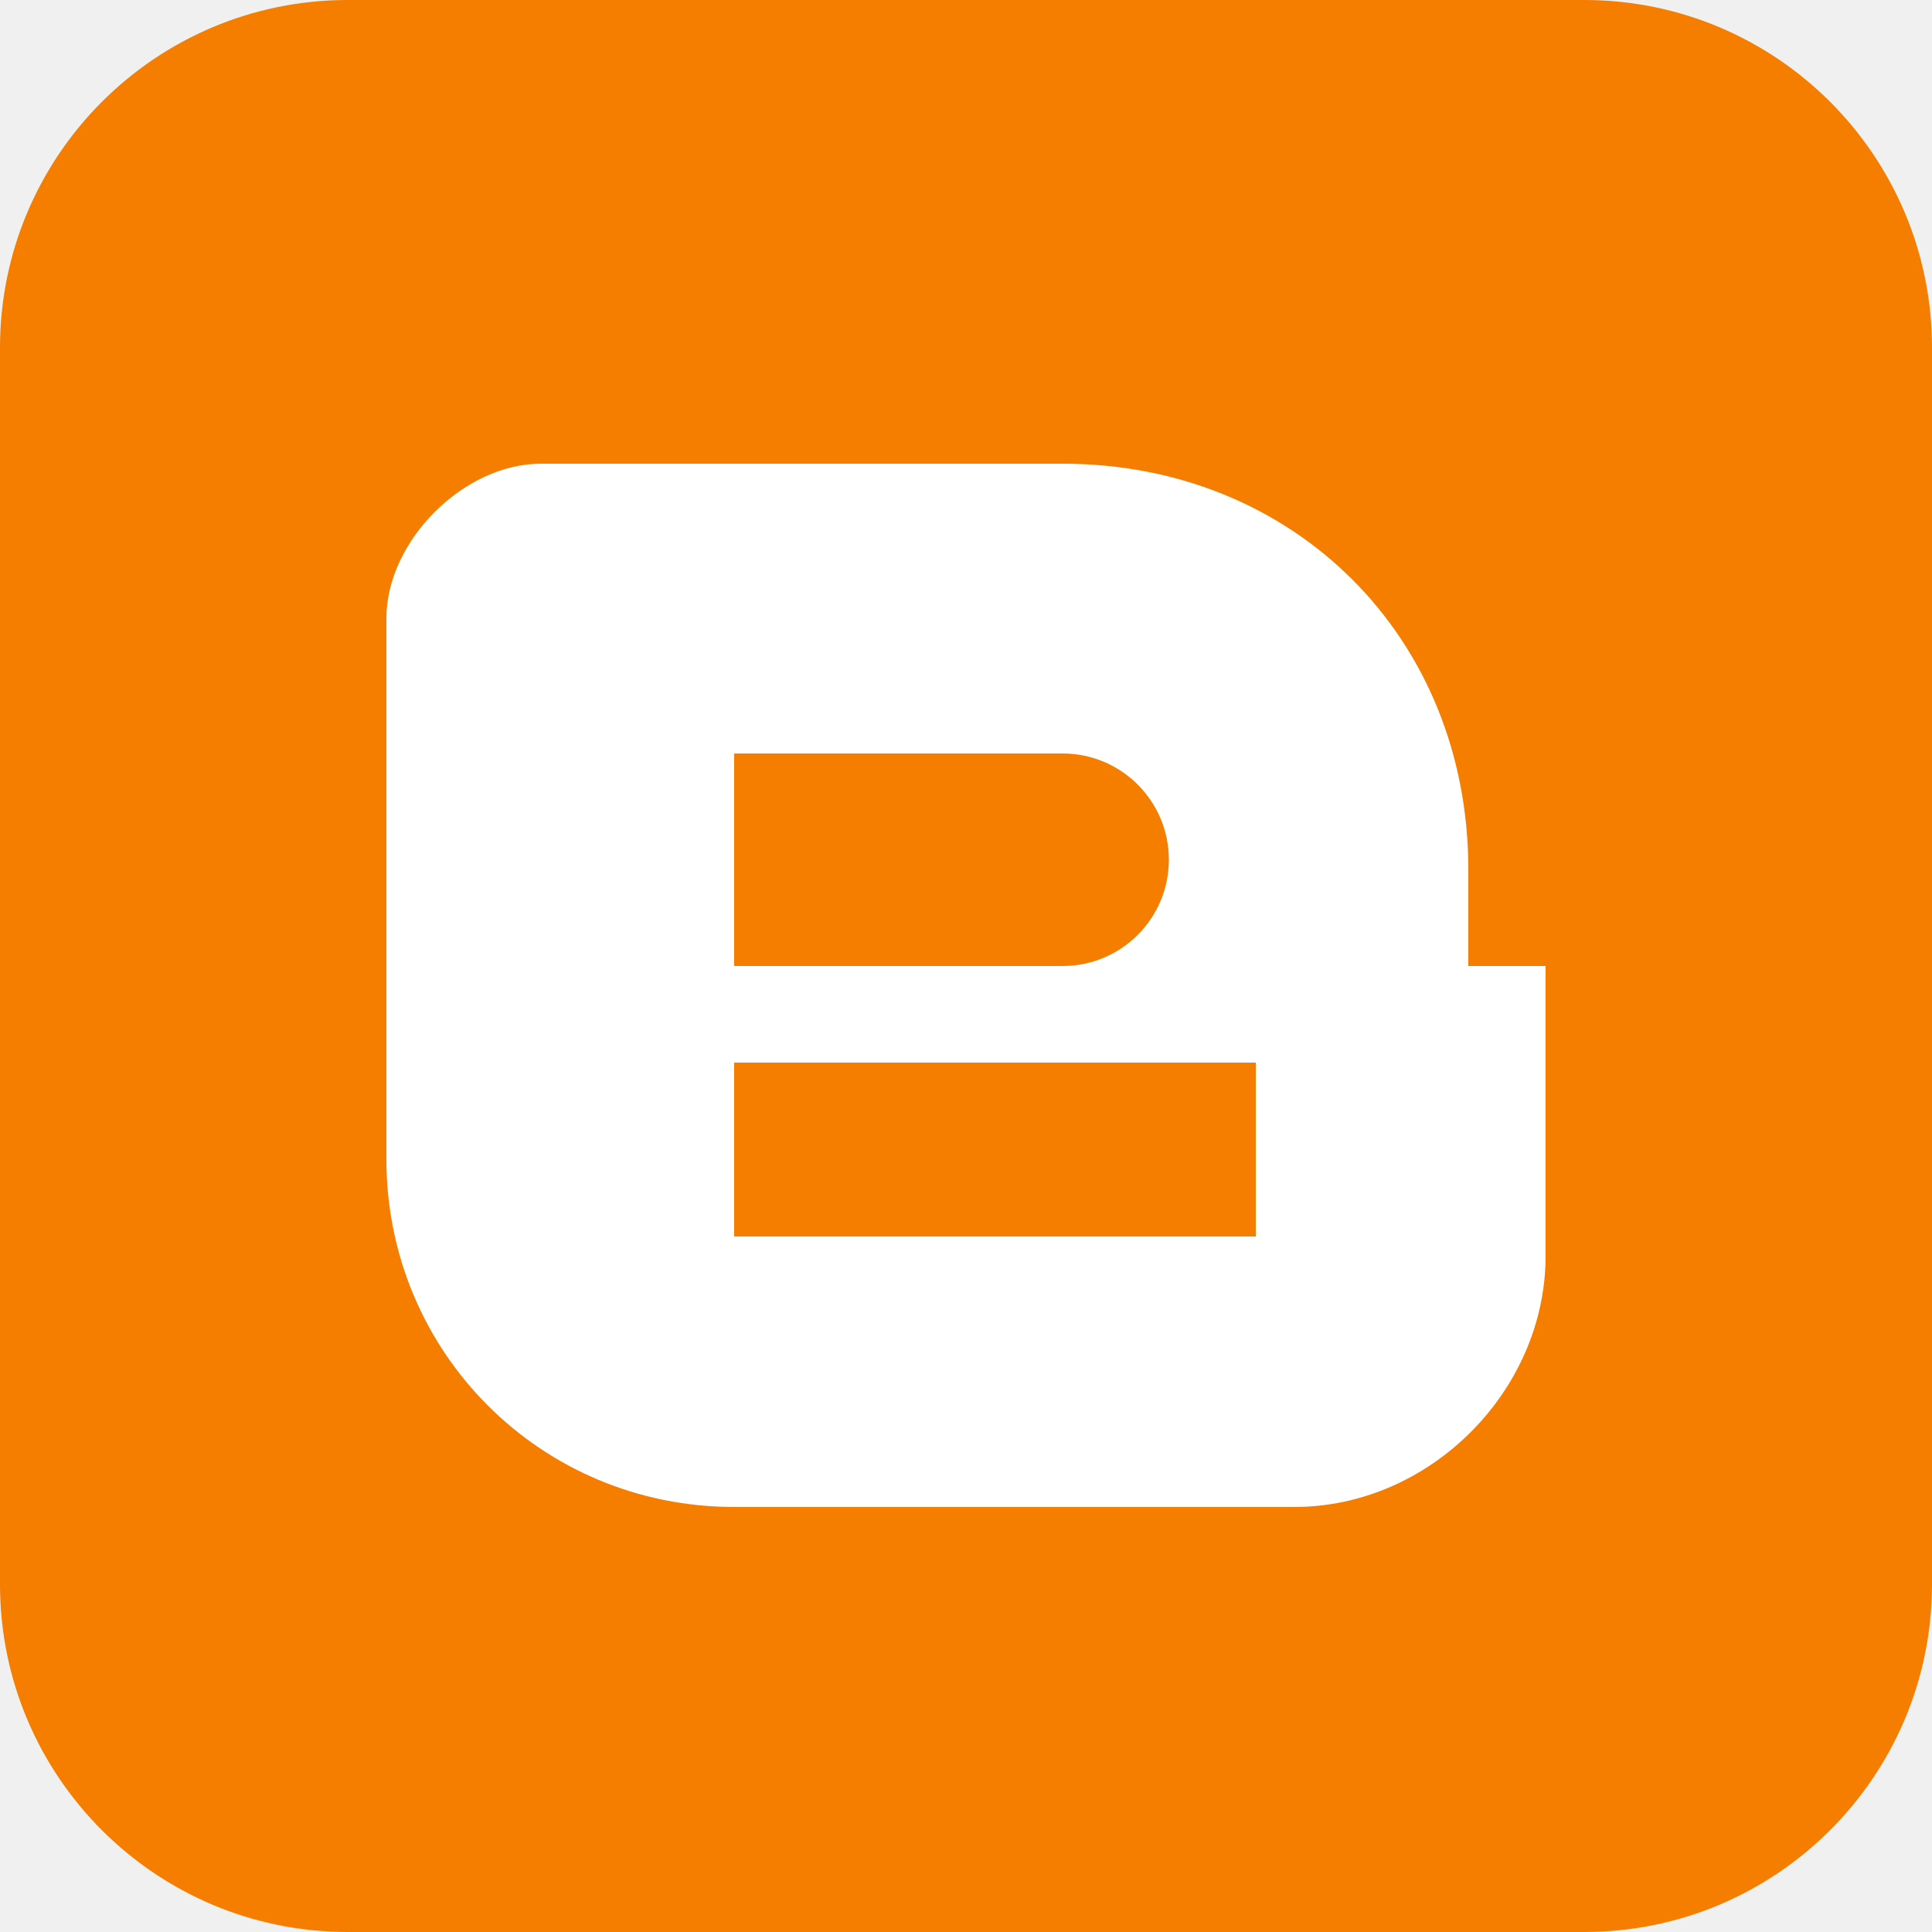
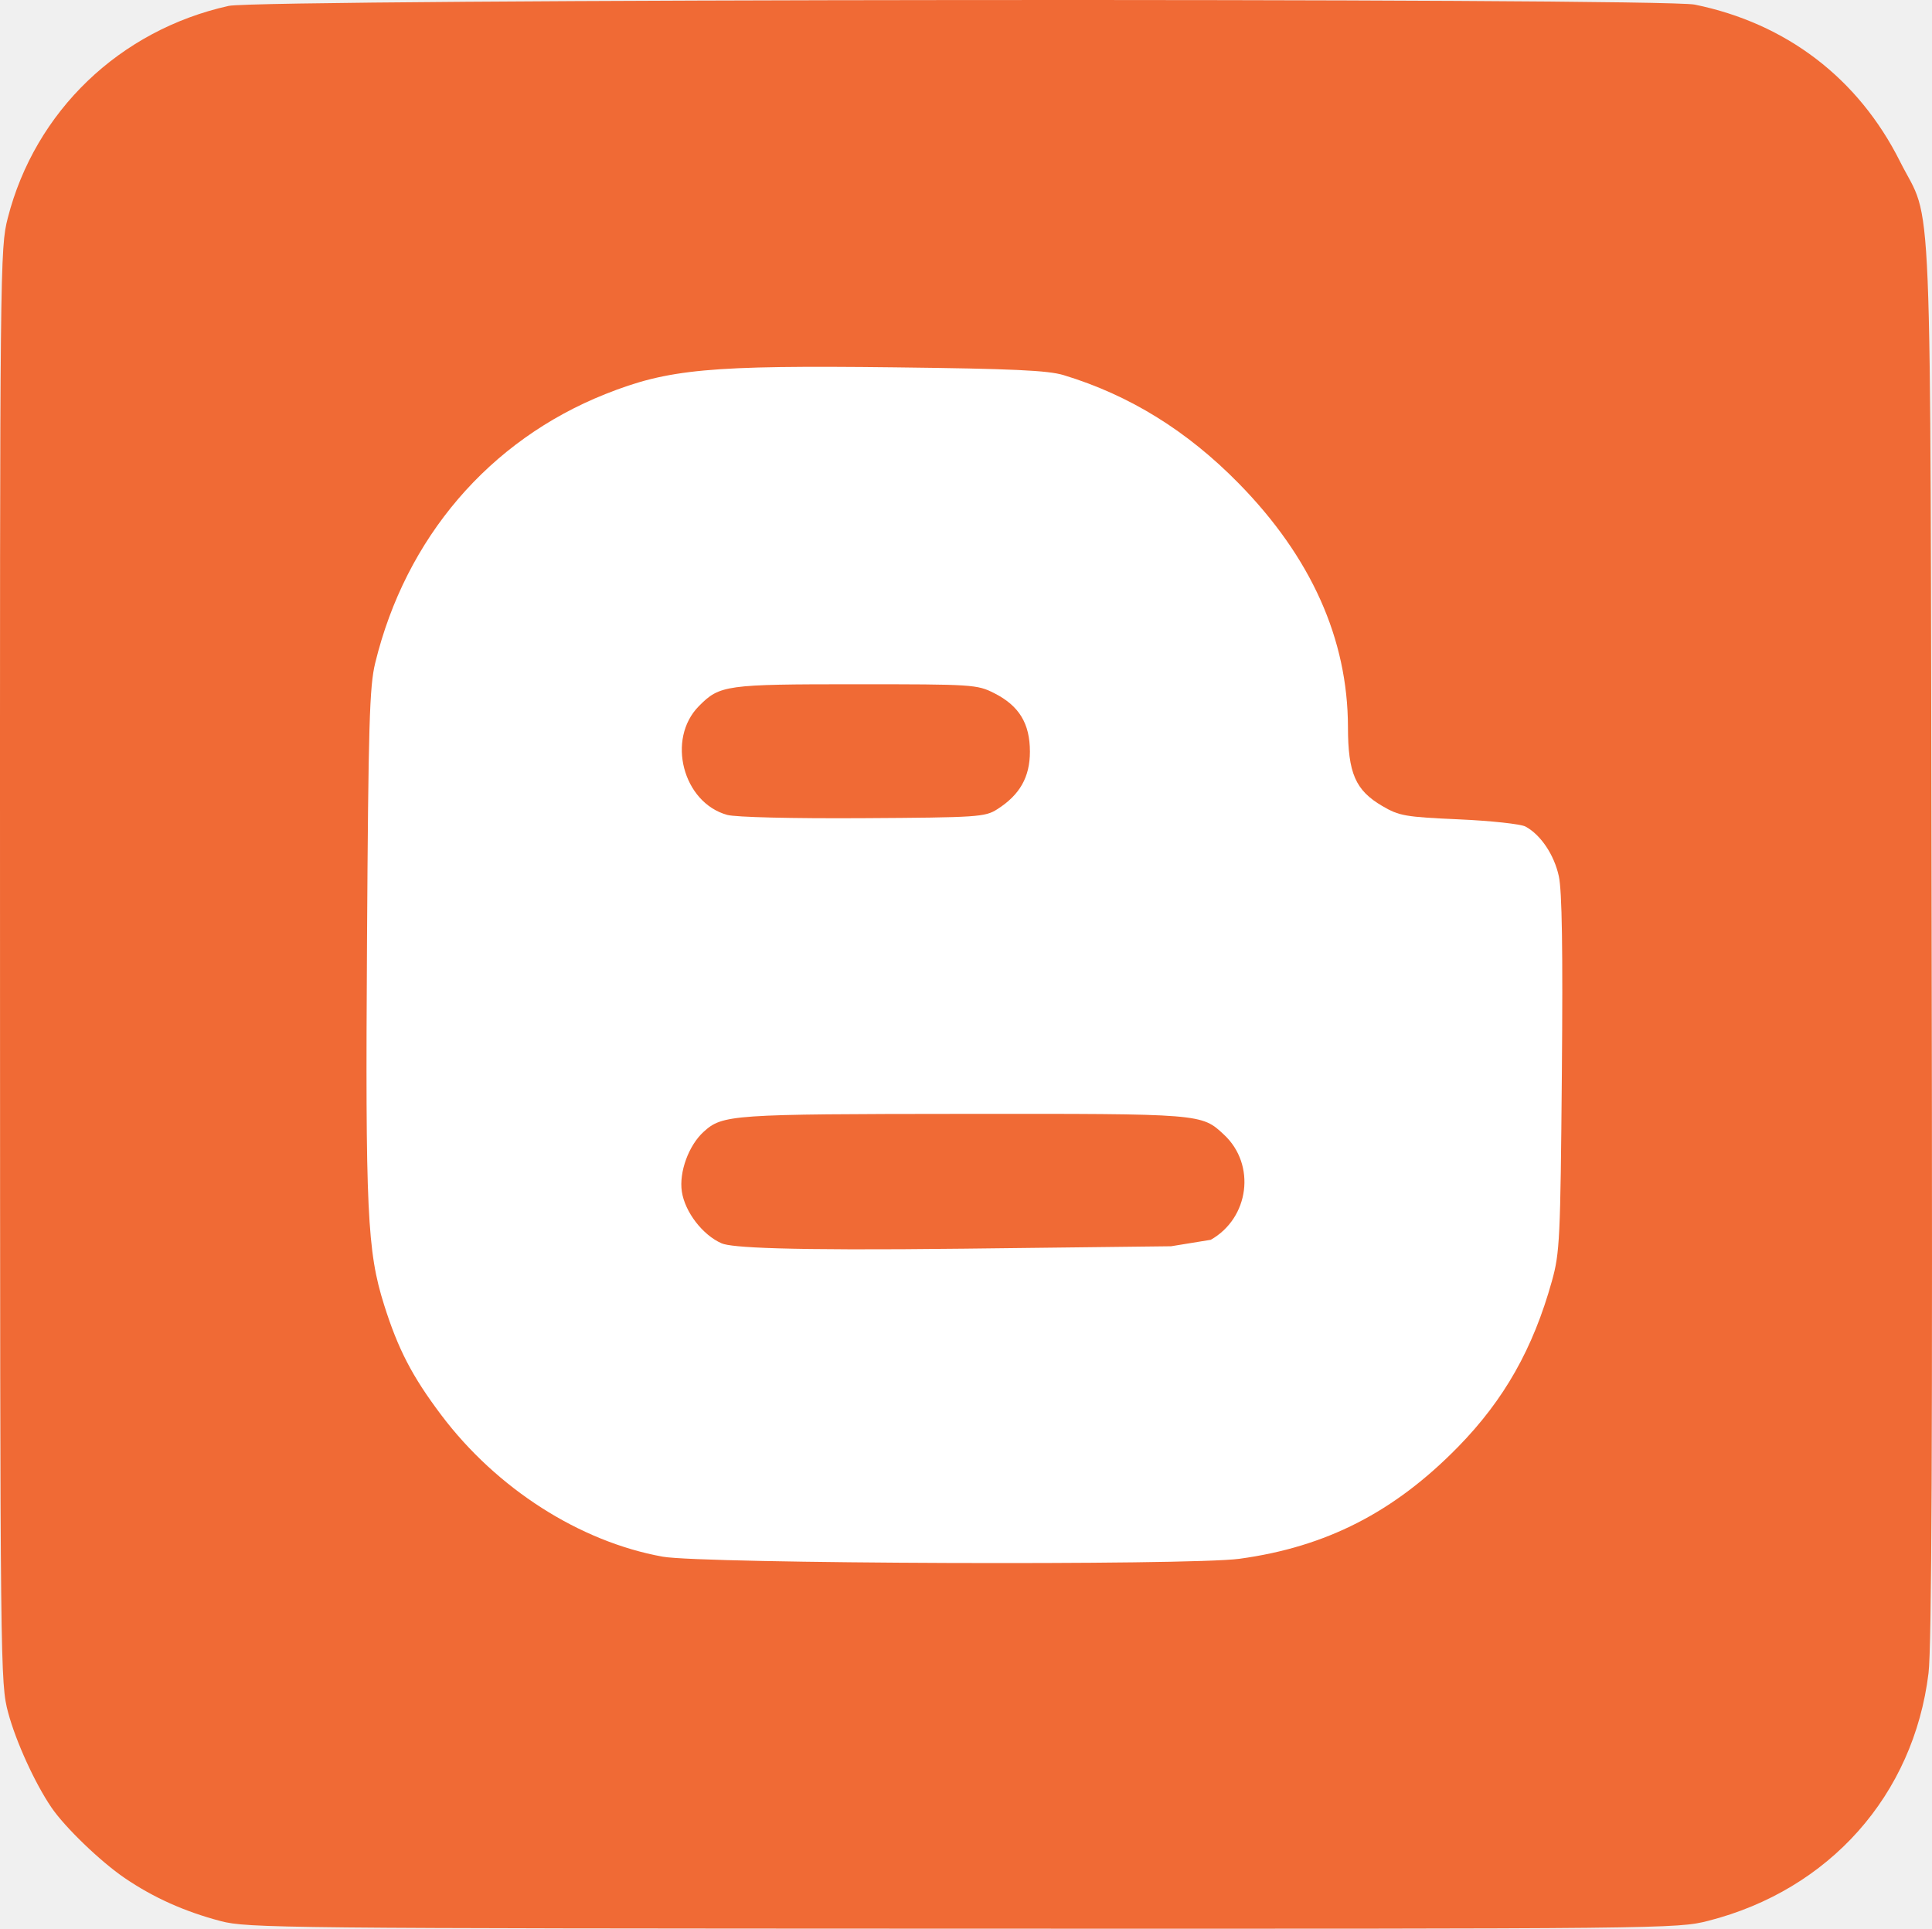
- <svg xmlns="http://www.w3.org/2000/svg" viewBox="0 0 100 100" role="img" aria-labelledby="title">
-   <rect width="100" height="100" rx="18" fill="#f57d00" />
-   <path fill="#fff" d="M28 24h27c12 0 21 9 21 21v5h4v15c0 7-6 13-13 13H38c-10 0-18-8-18-18V32c0-4 4-8 8-8Zm10 15v11h17a5.5 5.5 0 0 0 0-11H38Zm0 25h27v-9H38v9Z" />
+ <svg xmlns="http://www.w3.org/2000/svg" width="191.488" height="191.151" viewBox="0 0 179.52 179.204">
+   <path fill="#f06a35" d="M20.512 178.499c-3.359-.884-6.258-2.184-8.931-4.006-2.257-1.538-5.556-4.717-6.81-6.563-1.533-2.255-3.294-6.117-4.012-8.795-.732-2.732-.743-3.82-.757-69.395-.013-65.245.002-66.68.72-69.483C3.259 10.34 11.117 2.797 21.252.547c2.913-.648 133.08-.76 136.222-.119 8.51 1.738 15.198 6.846 19.068 14.564 3.078 6.135 2.803-.617 2.943 72.23.09 46.35.007 65.81-.288 68.233-1.386 11.345-9.211 20.143-20.47 23.019-2.88.735-3.883.746-69.276.726-63.227-.02-66.474-.052-68.939-.701" />
+   <path fill="none" d="M-82.995 87.838v-171.9h1020v343.8h-1020z" />
+   <path fill="#fff" d="M115.162 144.835c8.064-1.1 14.384-4.333 20.313-10.39 4.289-4.382 6.974-9.125 8.728-15.42.73-2.614.79-3.887.924-19.24.1-11.589.017-17.016-.285-18.386-.437-1.986-1.677-3.83-3.092-4.599-.435-.237-3.224-.538-6.198-.67-4.982-.221-5.54-.318-7.113-1.24-2.494-1.462-3.181-3.04-3.188-7.327-.013-8.19-3.421-15.792-10.155-22.654-4.797-4.889-10.149-8.198-16.257-10.052-1.462-.444-4.736-.595-15.702-.725-17.207-.203-21.026.15-26.884 2.483-10.8 4.302-18.56 13.368-21.39 24.99-.532 2.183-.635 5.682-.76 25.779-.158 25.177.015 28.874 1.589 33.864 1.3 4.122 2.61 6.648 5.313 10.234 5.146 6.83 12.86 11.763 20.572 13.156 3.67.663 48.948.83 53.585.197" />
+   <path fill="#f06a35" d="M67.575 75.717c-4.123-1.136-5.663-7.051-2.633-10.11 1.937-1.956 2.472-2.03 14.595-2.03 10.883 0 11.25.023 12.848.83 2.31 1.168 3.314 2.813 3.314 5.433 0 2.367-.943 4.025-3.046 5.357-1.129.716-1.804.76-12.467.823-6.584.039-11.83-.087-12.611-.303m-.517 39.81c-1.77-.772-3.417-2.914-3.702-4.814-.272-1.809.638-4.296 2.032-5.558 1.757-1.59 2.528-1.643 24.134-1.66 22.227-.017 22.111-.027 24.219 1.941 2.976 2.78 2.349 7.728-1.239 9.76l-3.686.6-19.213.224c-16.883.198-21.666-.111-22.545-.494" />
</svg>
